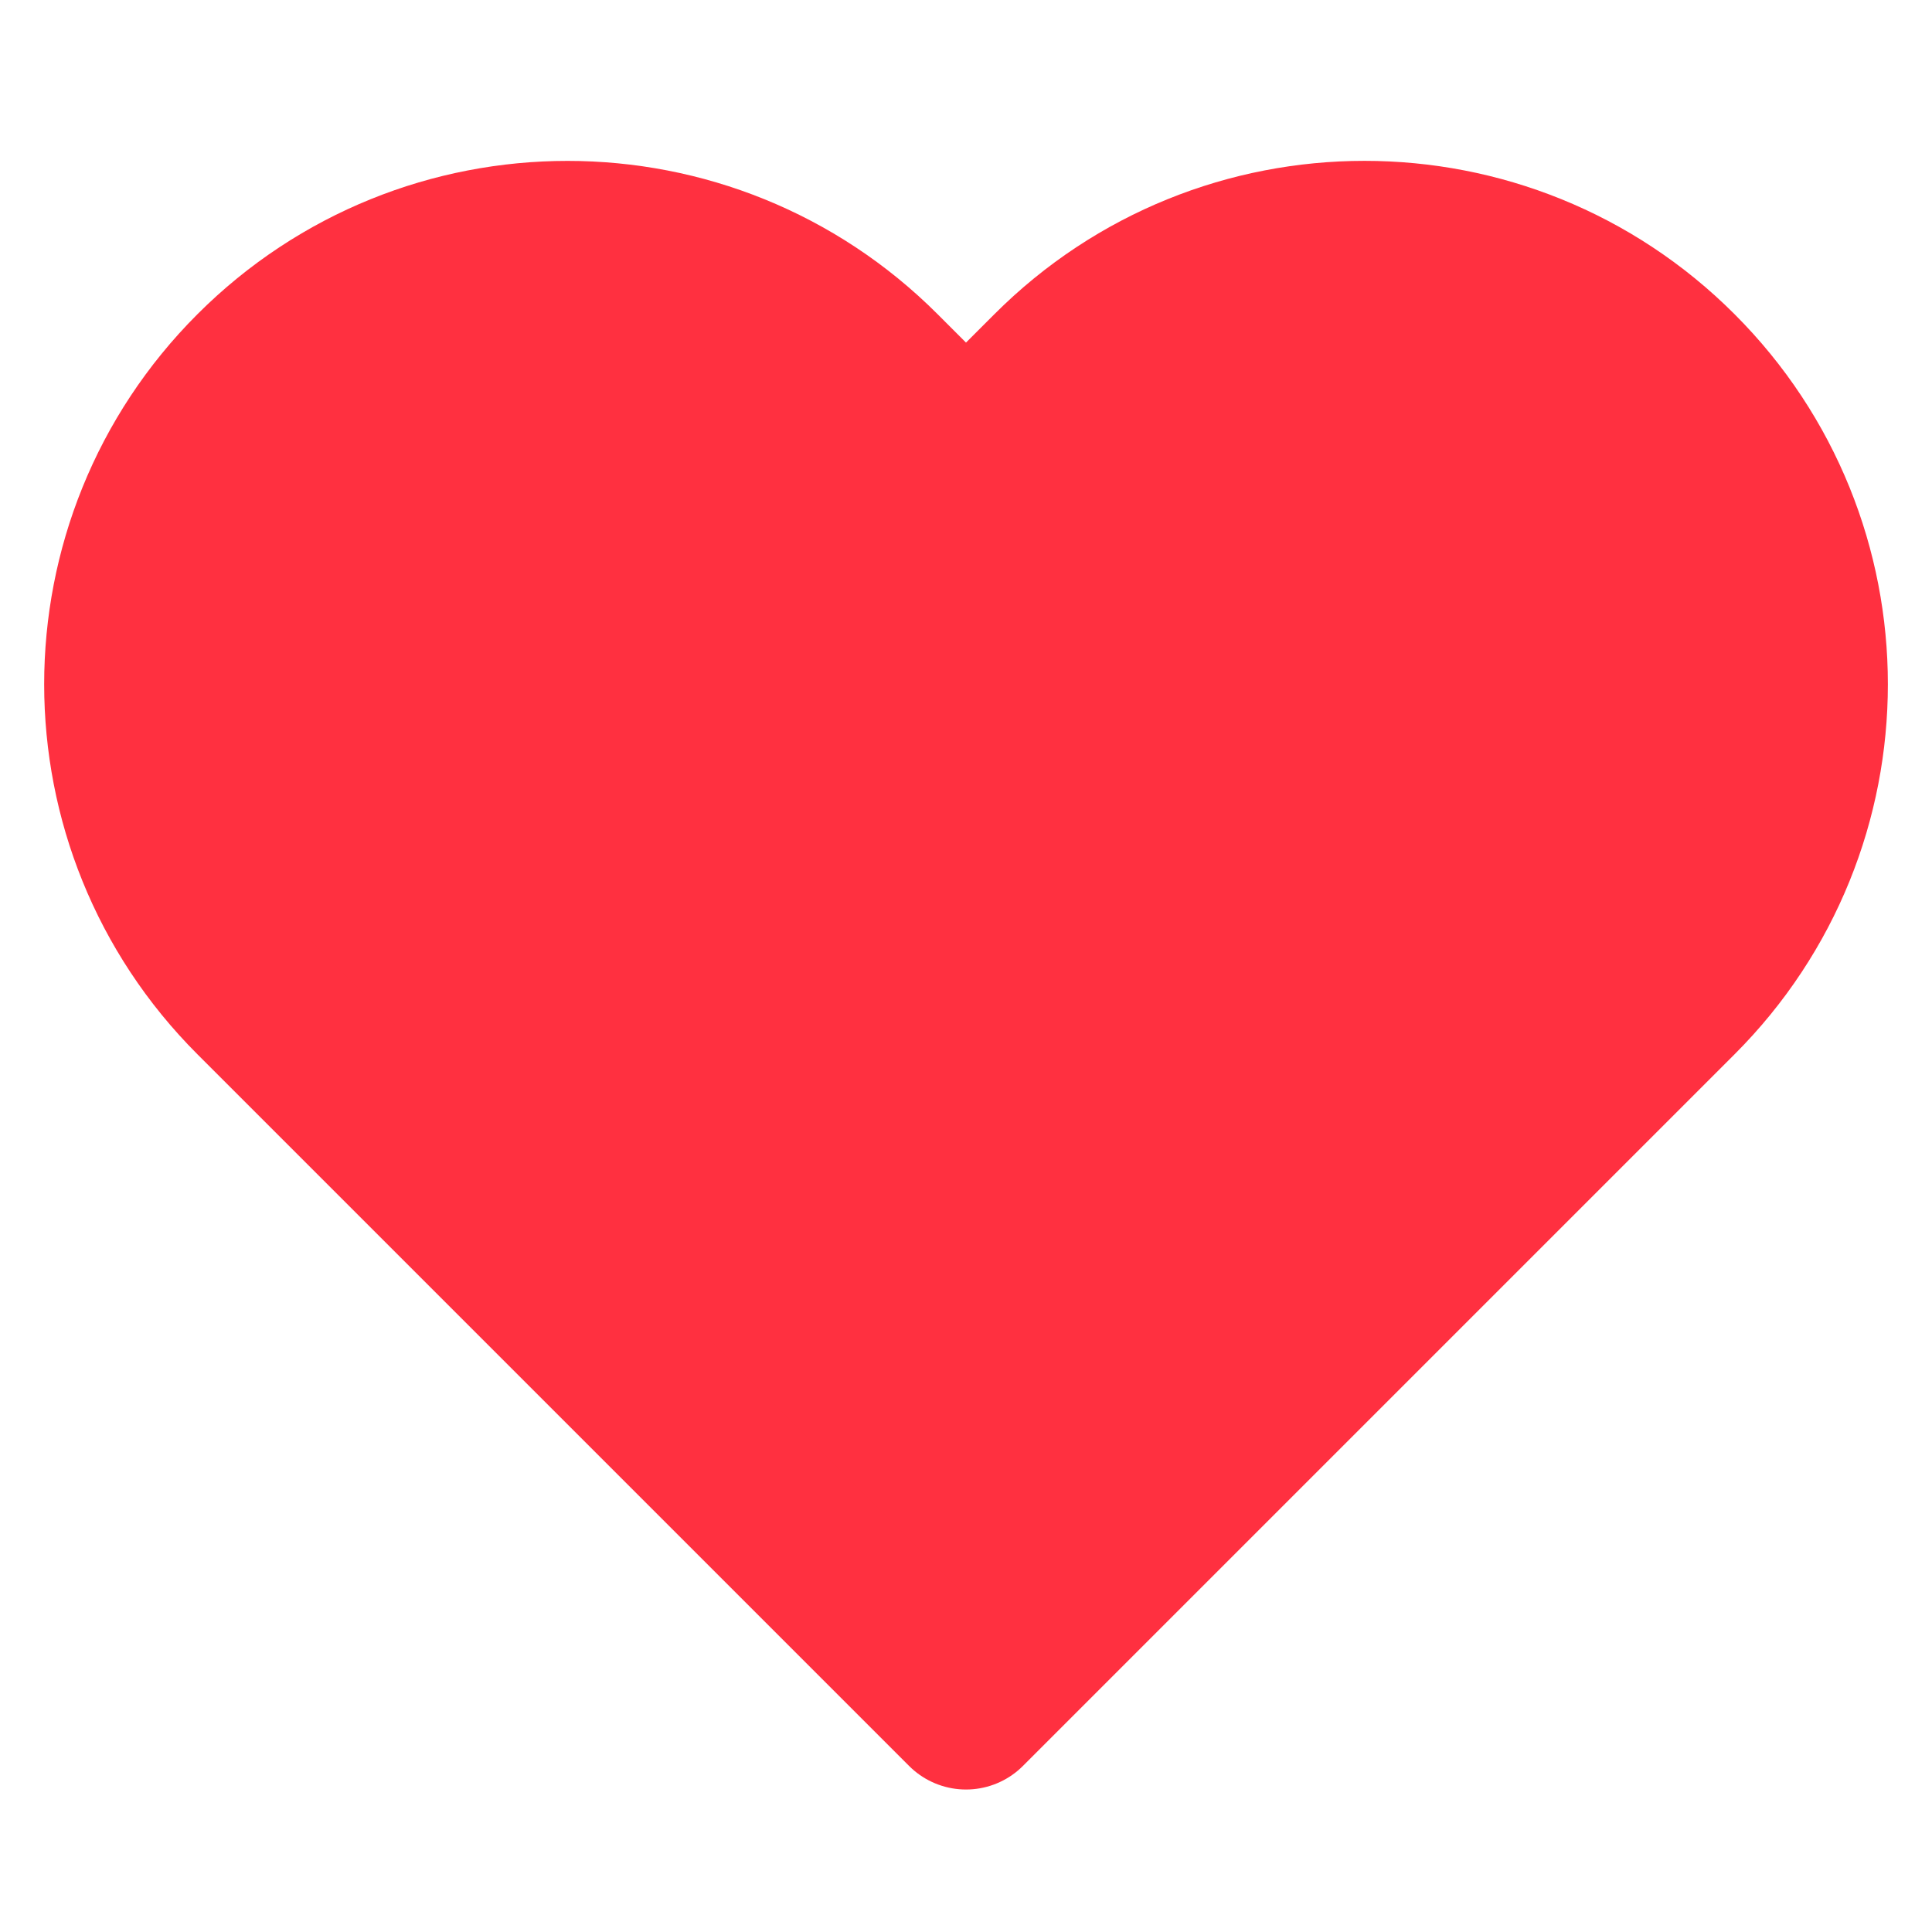
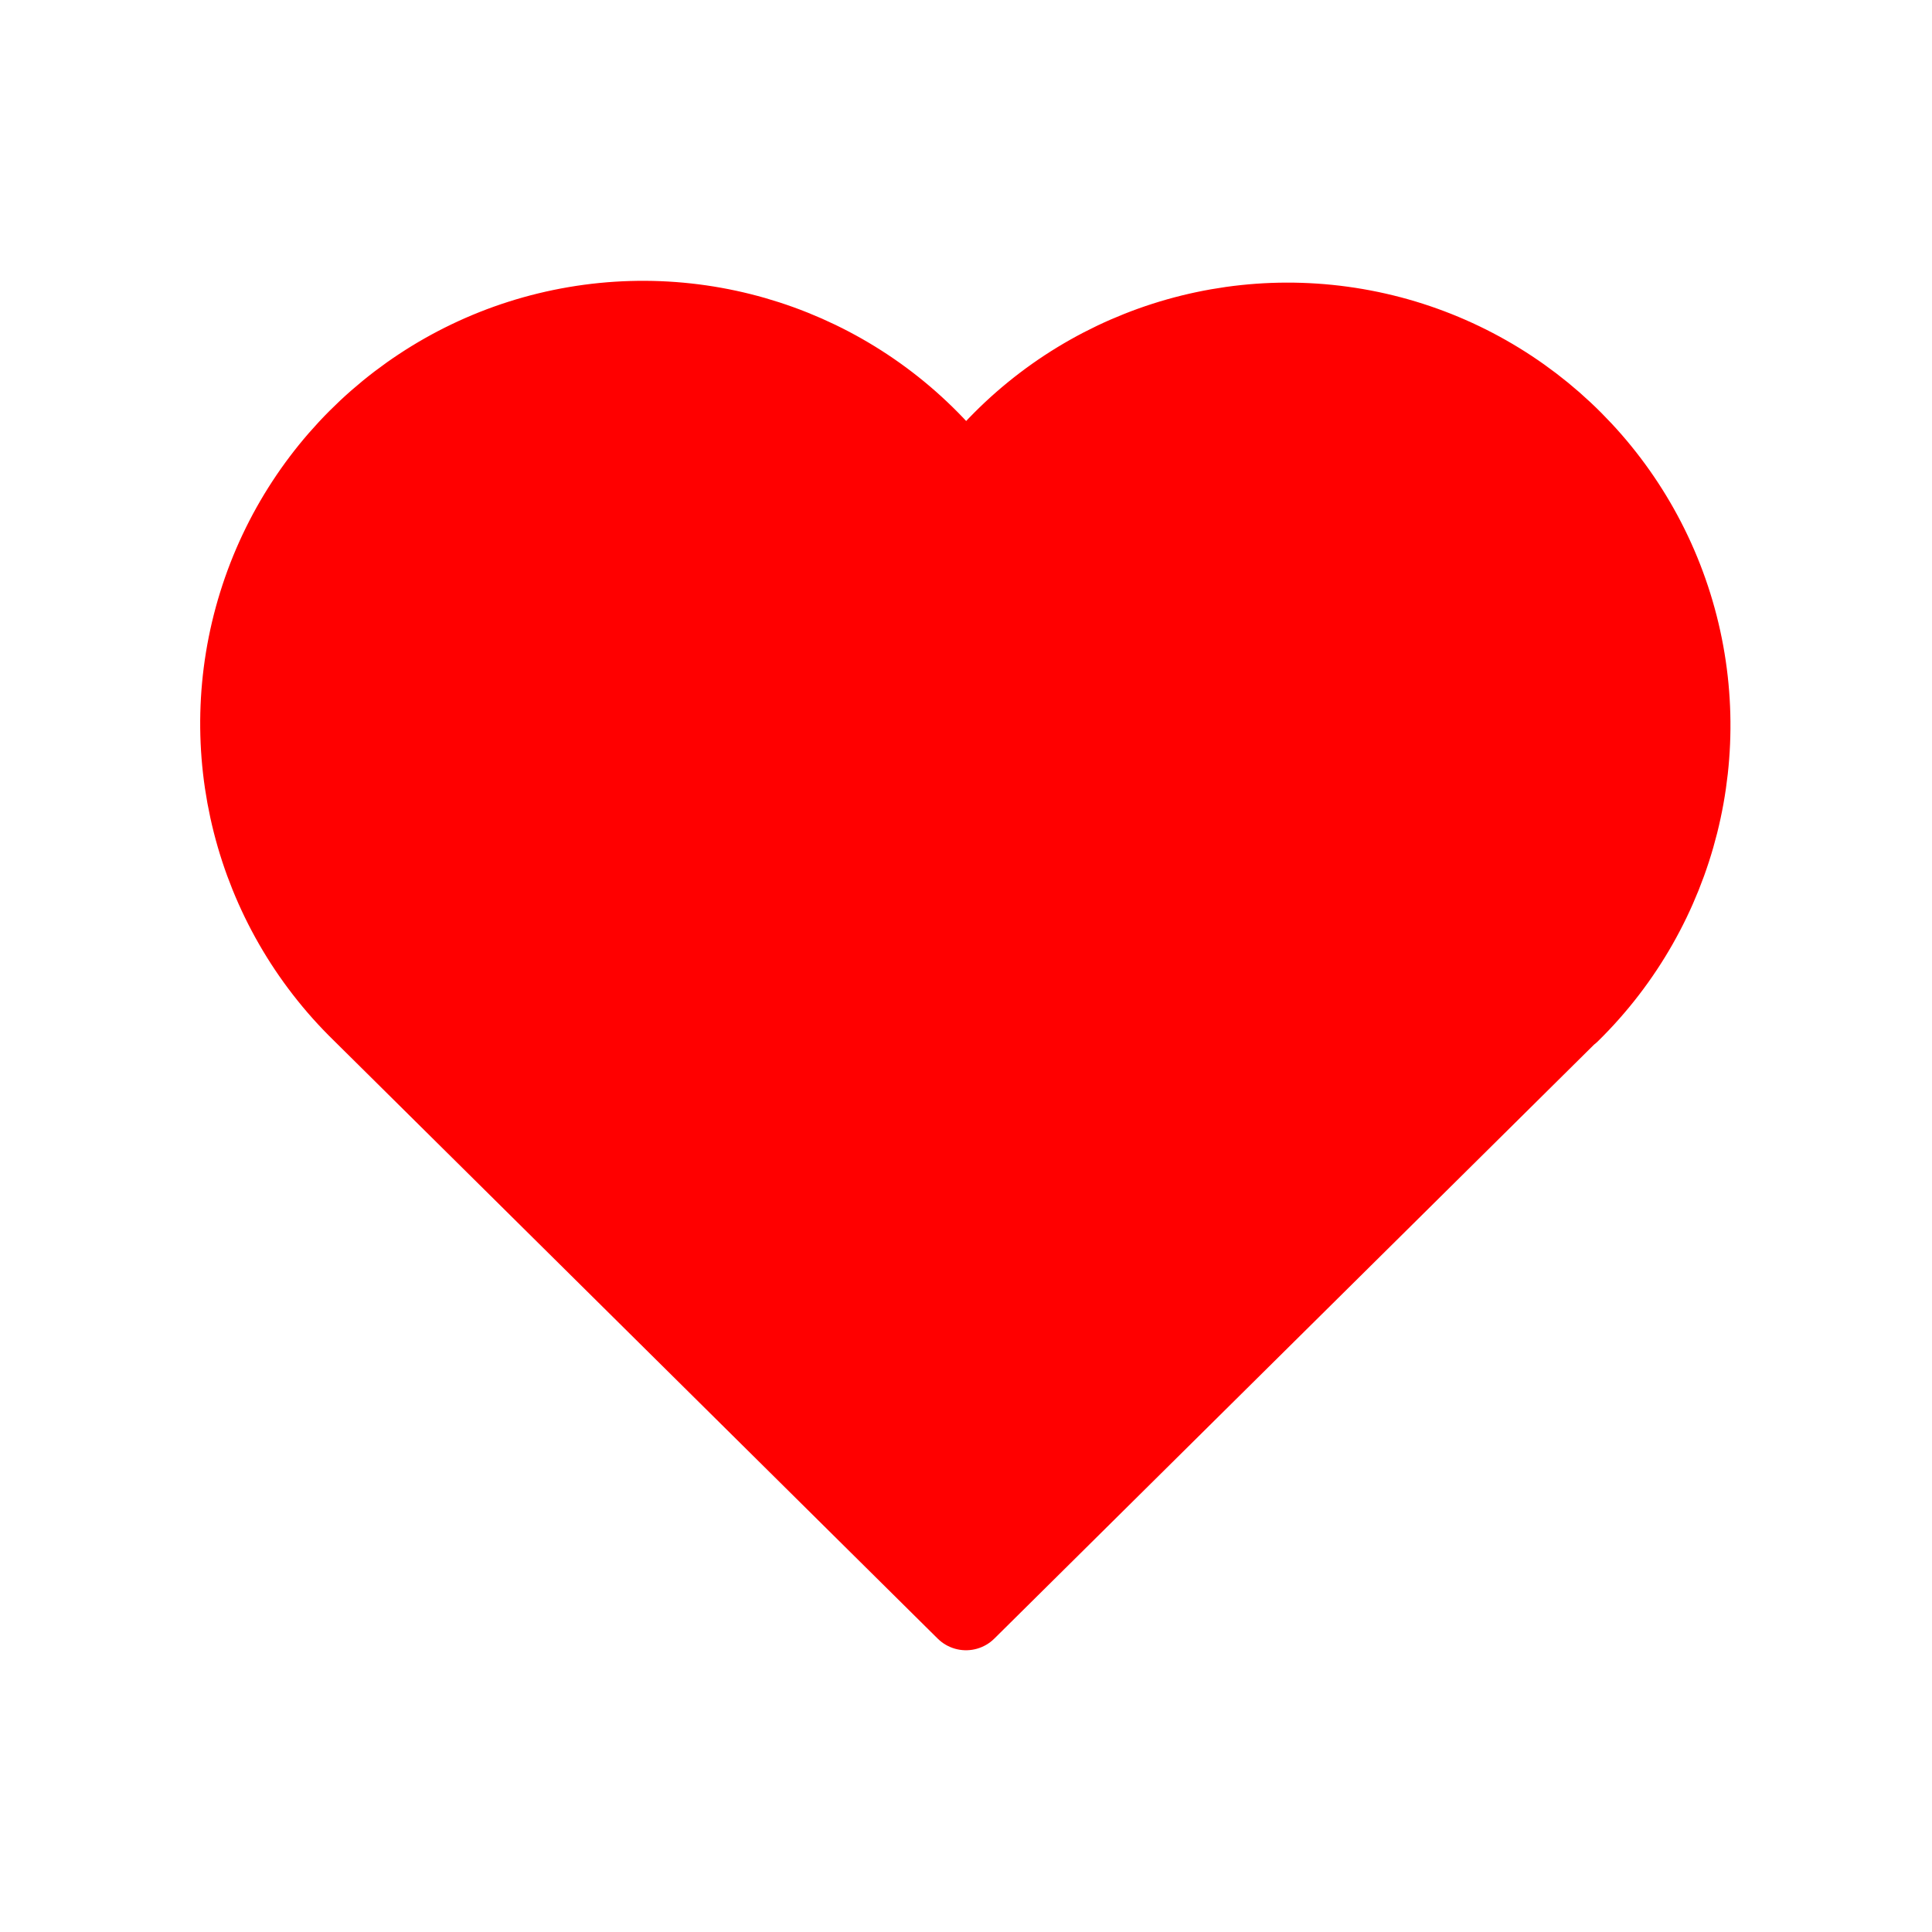
- <svg xmlns="http://www.w3.org/2000/svg" width="24" height="24" viewBox="0 0 24 24" fill="#FF3040" stroke="#FF3040" stroke-width="2" stroke-linecap="round" stroke-linejoin="round">
-   <path d="M20.84 4.61a5.5 5.5 0 0 0-7.78 0L12 5.67l-1.06-1.06a5.5 5.5 0 0 0-7.78 7.78l1.06 1.06L12 21.23l7.78-7.78 1.06-1.06a5.5 5.5 0 0 0 0-7.78z" />
+ <svg xmlns="http://www.w3.org/2000/svg" width="24" height="24" viewBox="0 0 24 24" fill="red" stroke="red" stroke-width="1" stroke-linecap="round" stroke-linejoin="round">
+   <path stroke="none" d="M0 0h24v24H0z" fill="none" />
+   <path d="M19.5 12.572l-7.5 7.428l-7.5 -7.428a5 5 0 1 1 7.5 -6.566a5 5 0 1 1 7.5 6.572" />
</svg>
